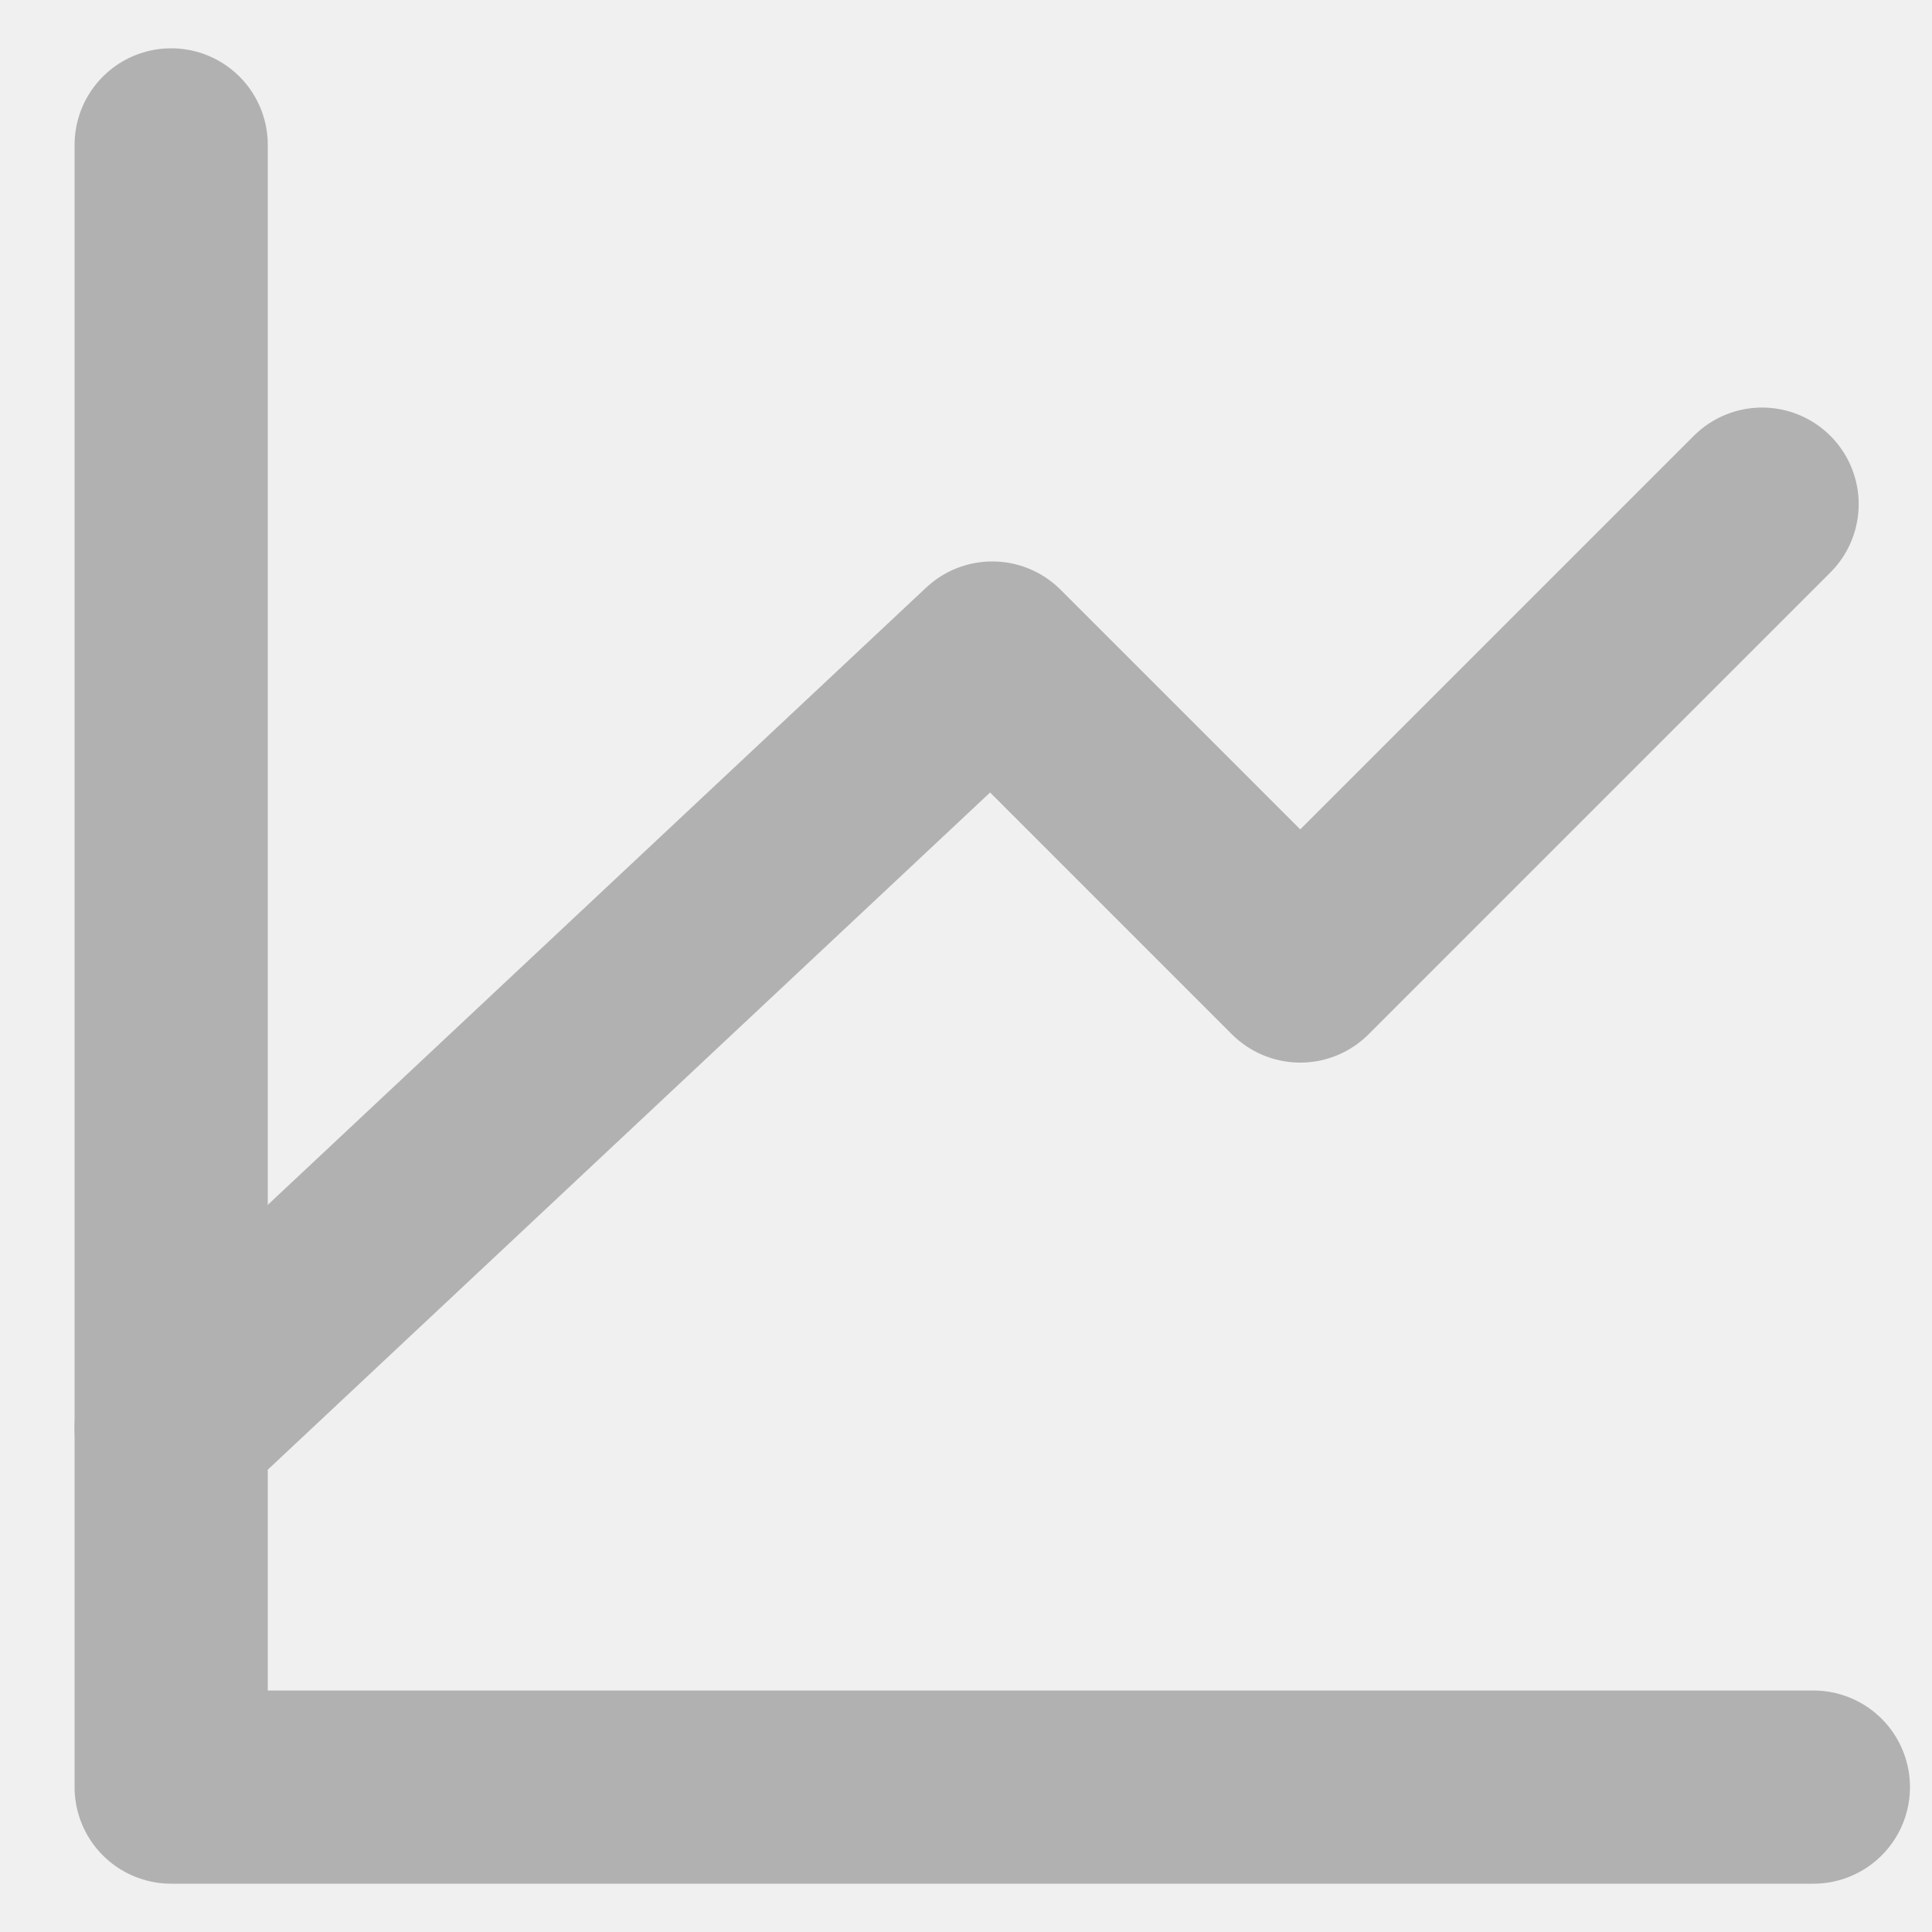
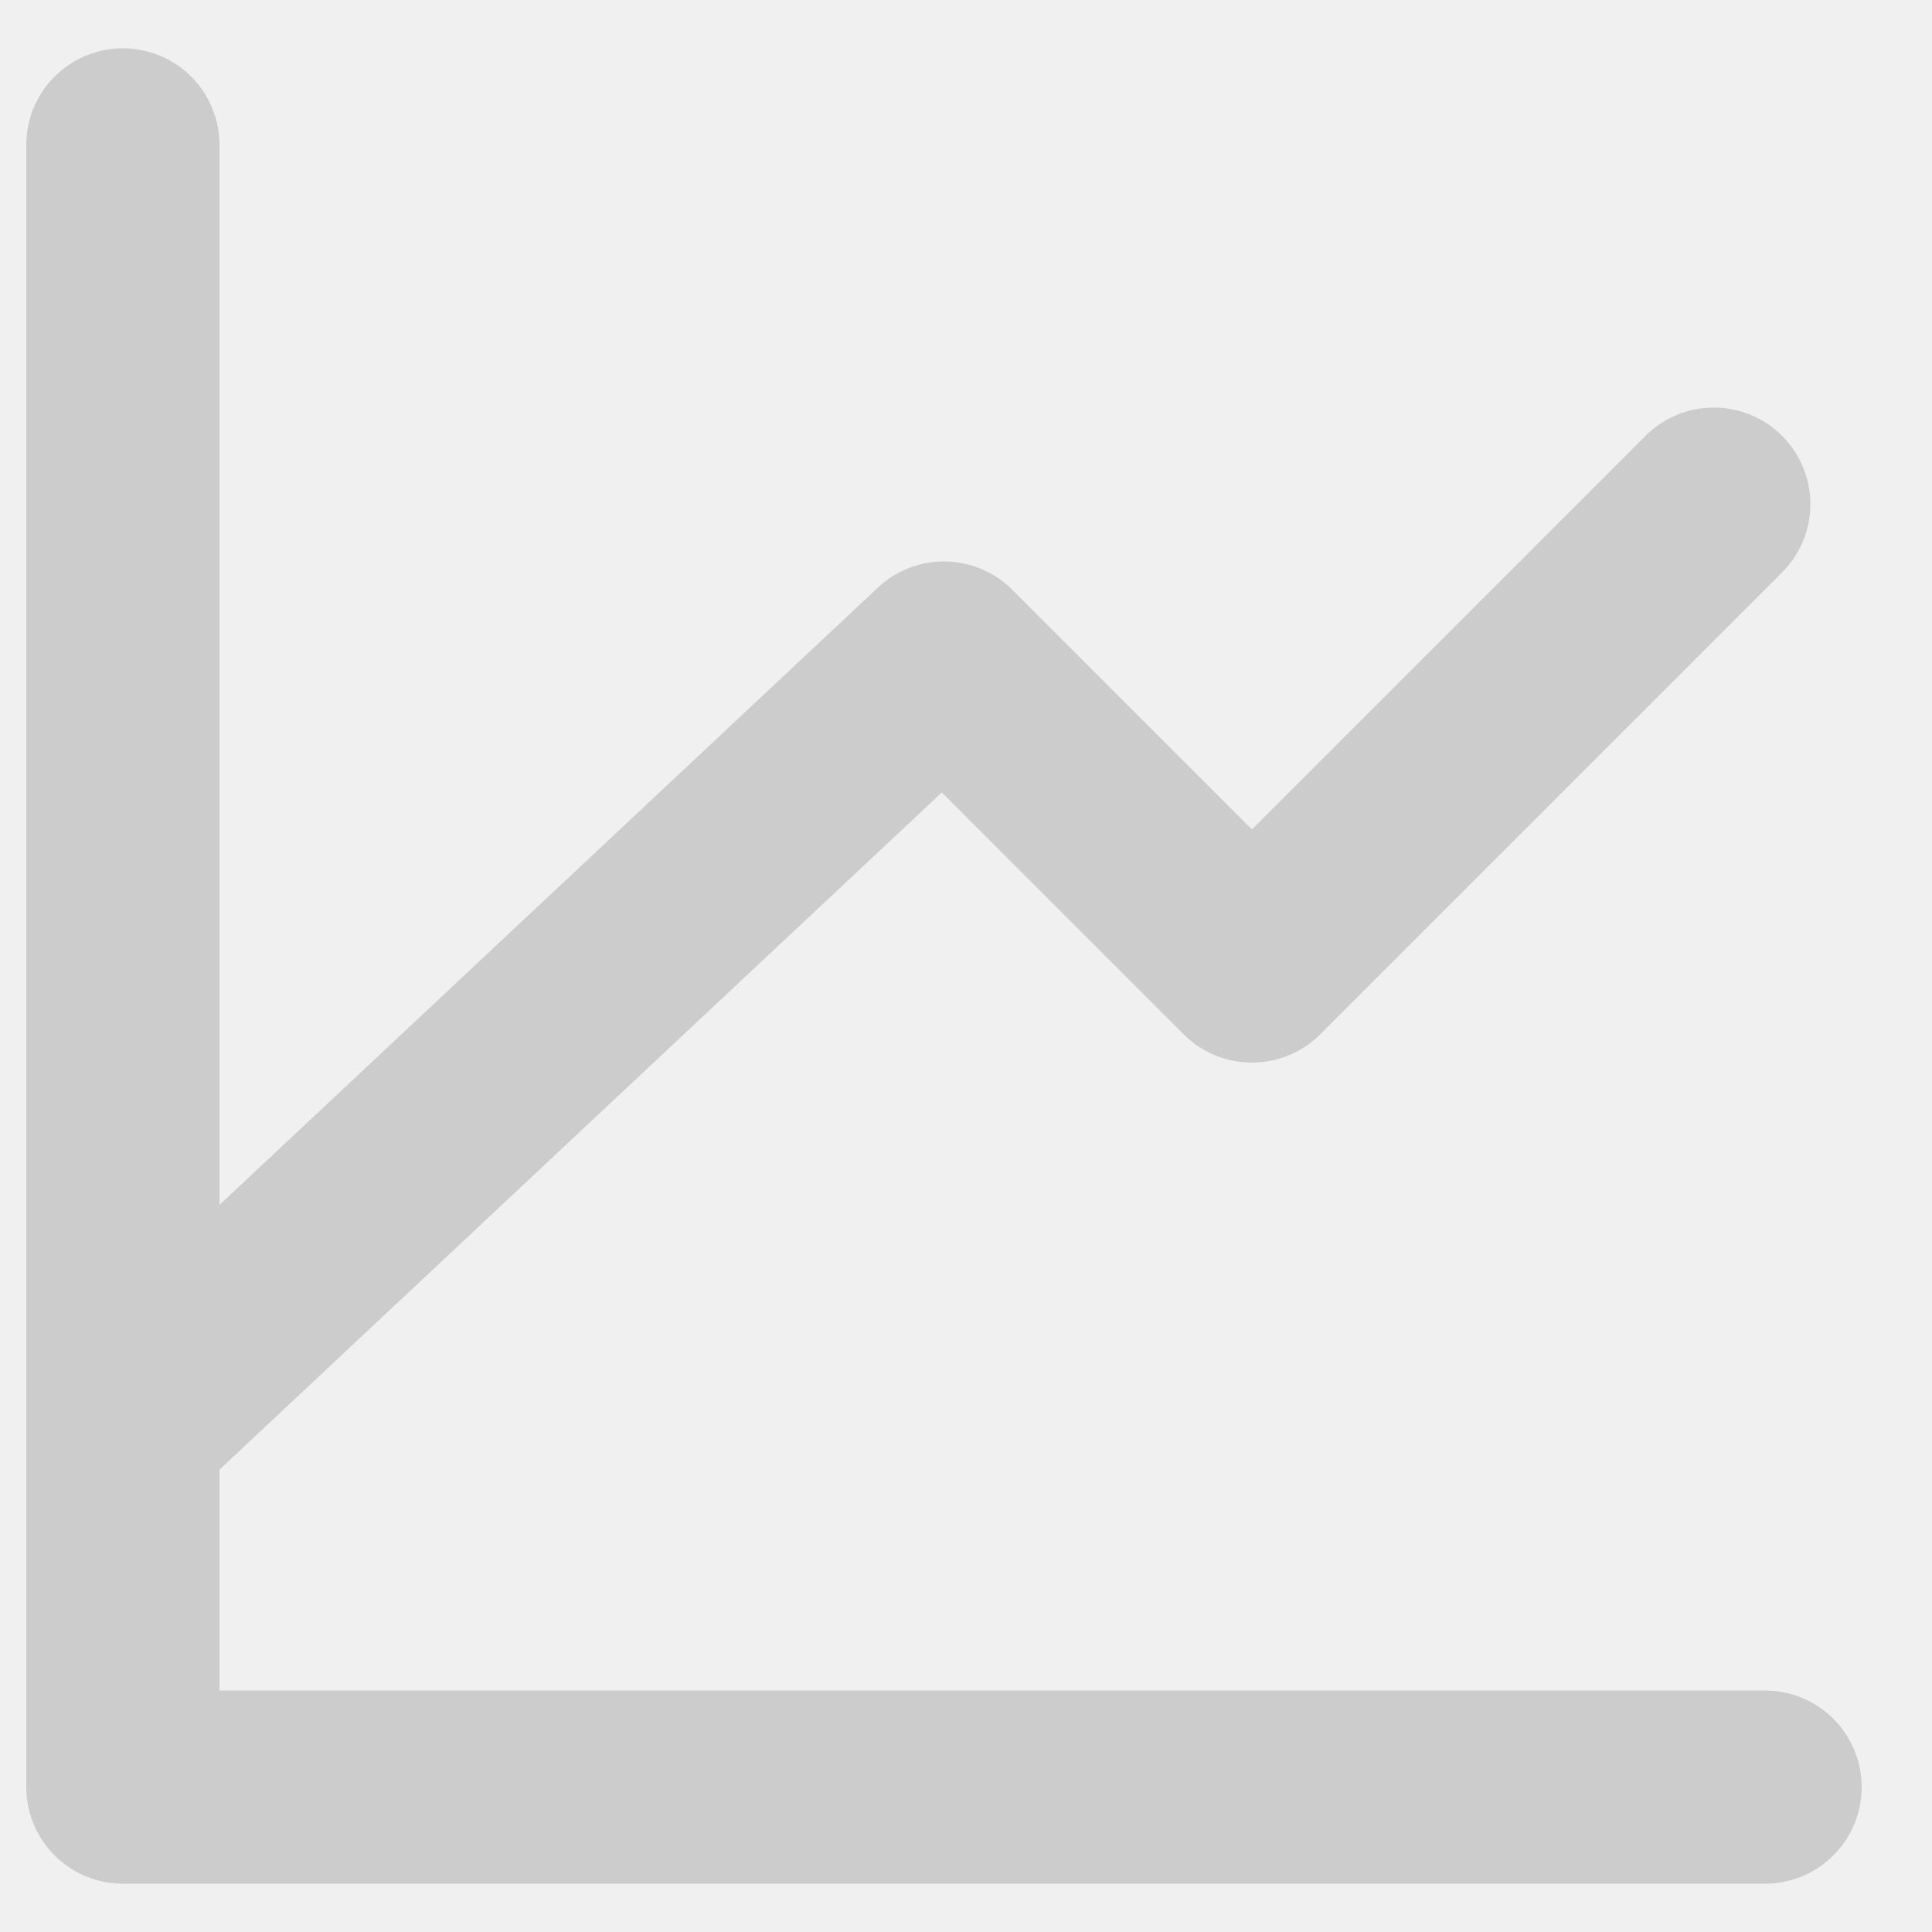
<svg xmlns="http://www.w3.org/2000/svg" width="20" height="20" viewBox="0 0 20 20" fill="none">
-   <path d="M18.772 18.5H1.772V1.5" stroke="#B1B1B1" stroke-width="2" stroke-linecap="round" stroke-linejoin="round" />
-   <path d="M1.772 14.781L10.272 6.812L13.46 10L18.241 5.219" stroke="#B1B1B1" stroke-width="2" stroke-linecap="round" stroke-linejoin="round" />
+   <path d="M18.272 18.5H1.272V1.5M1.272 14.781L9.772 6.812L12.96 10L17.741 5.219" stroke="white" stroke-width="2" stroke-linecap="round" stroke-linejoin="round" />
+   <path d="M18.272 18.5H1.272V1.5M1.272 14.781L9.772 6.812L12.96 10L17.741 5.219" stroke="black" stroke-opacity="0.2" stroke-width="2" stroke-linecap="round" stroke-linejoin="round" />
</svg>
